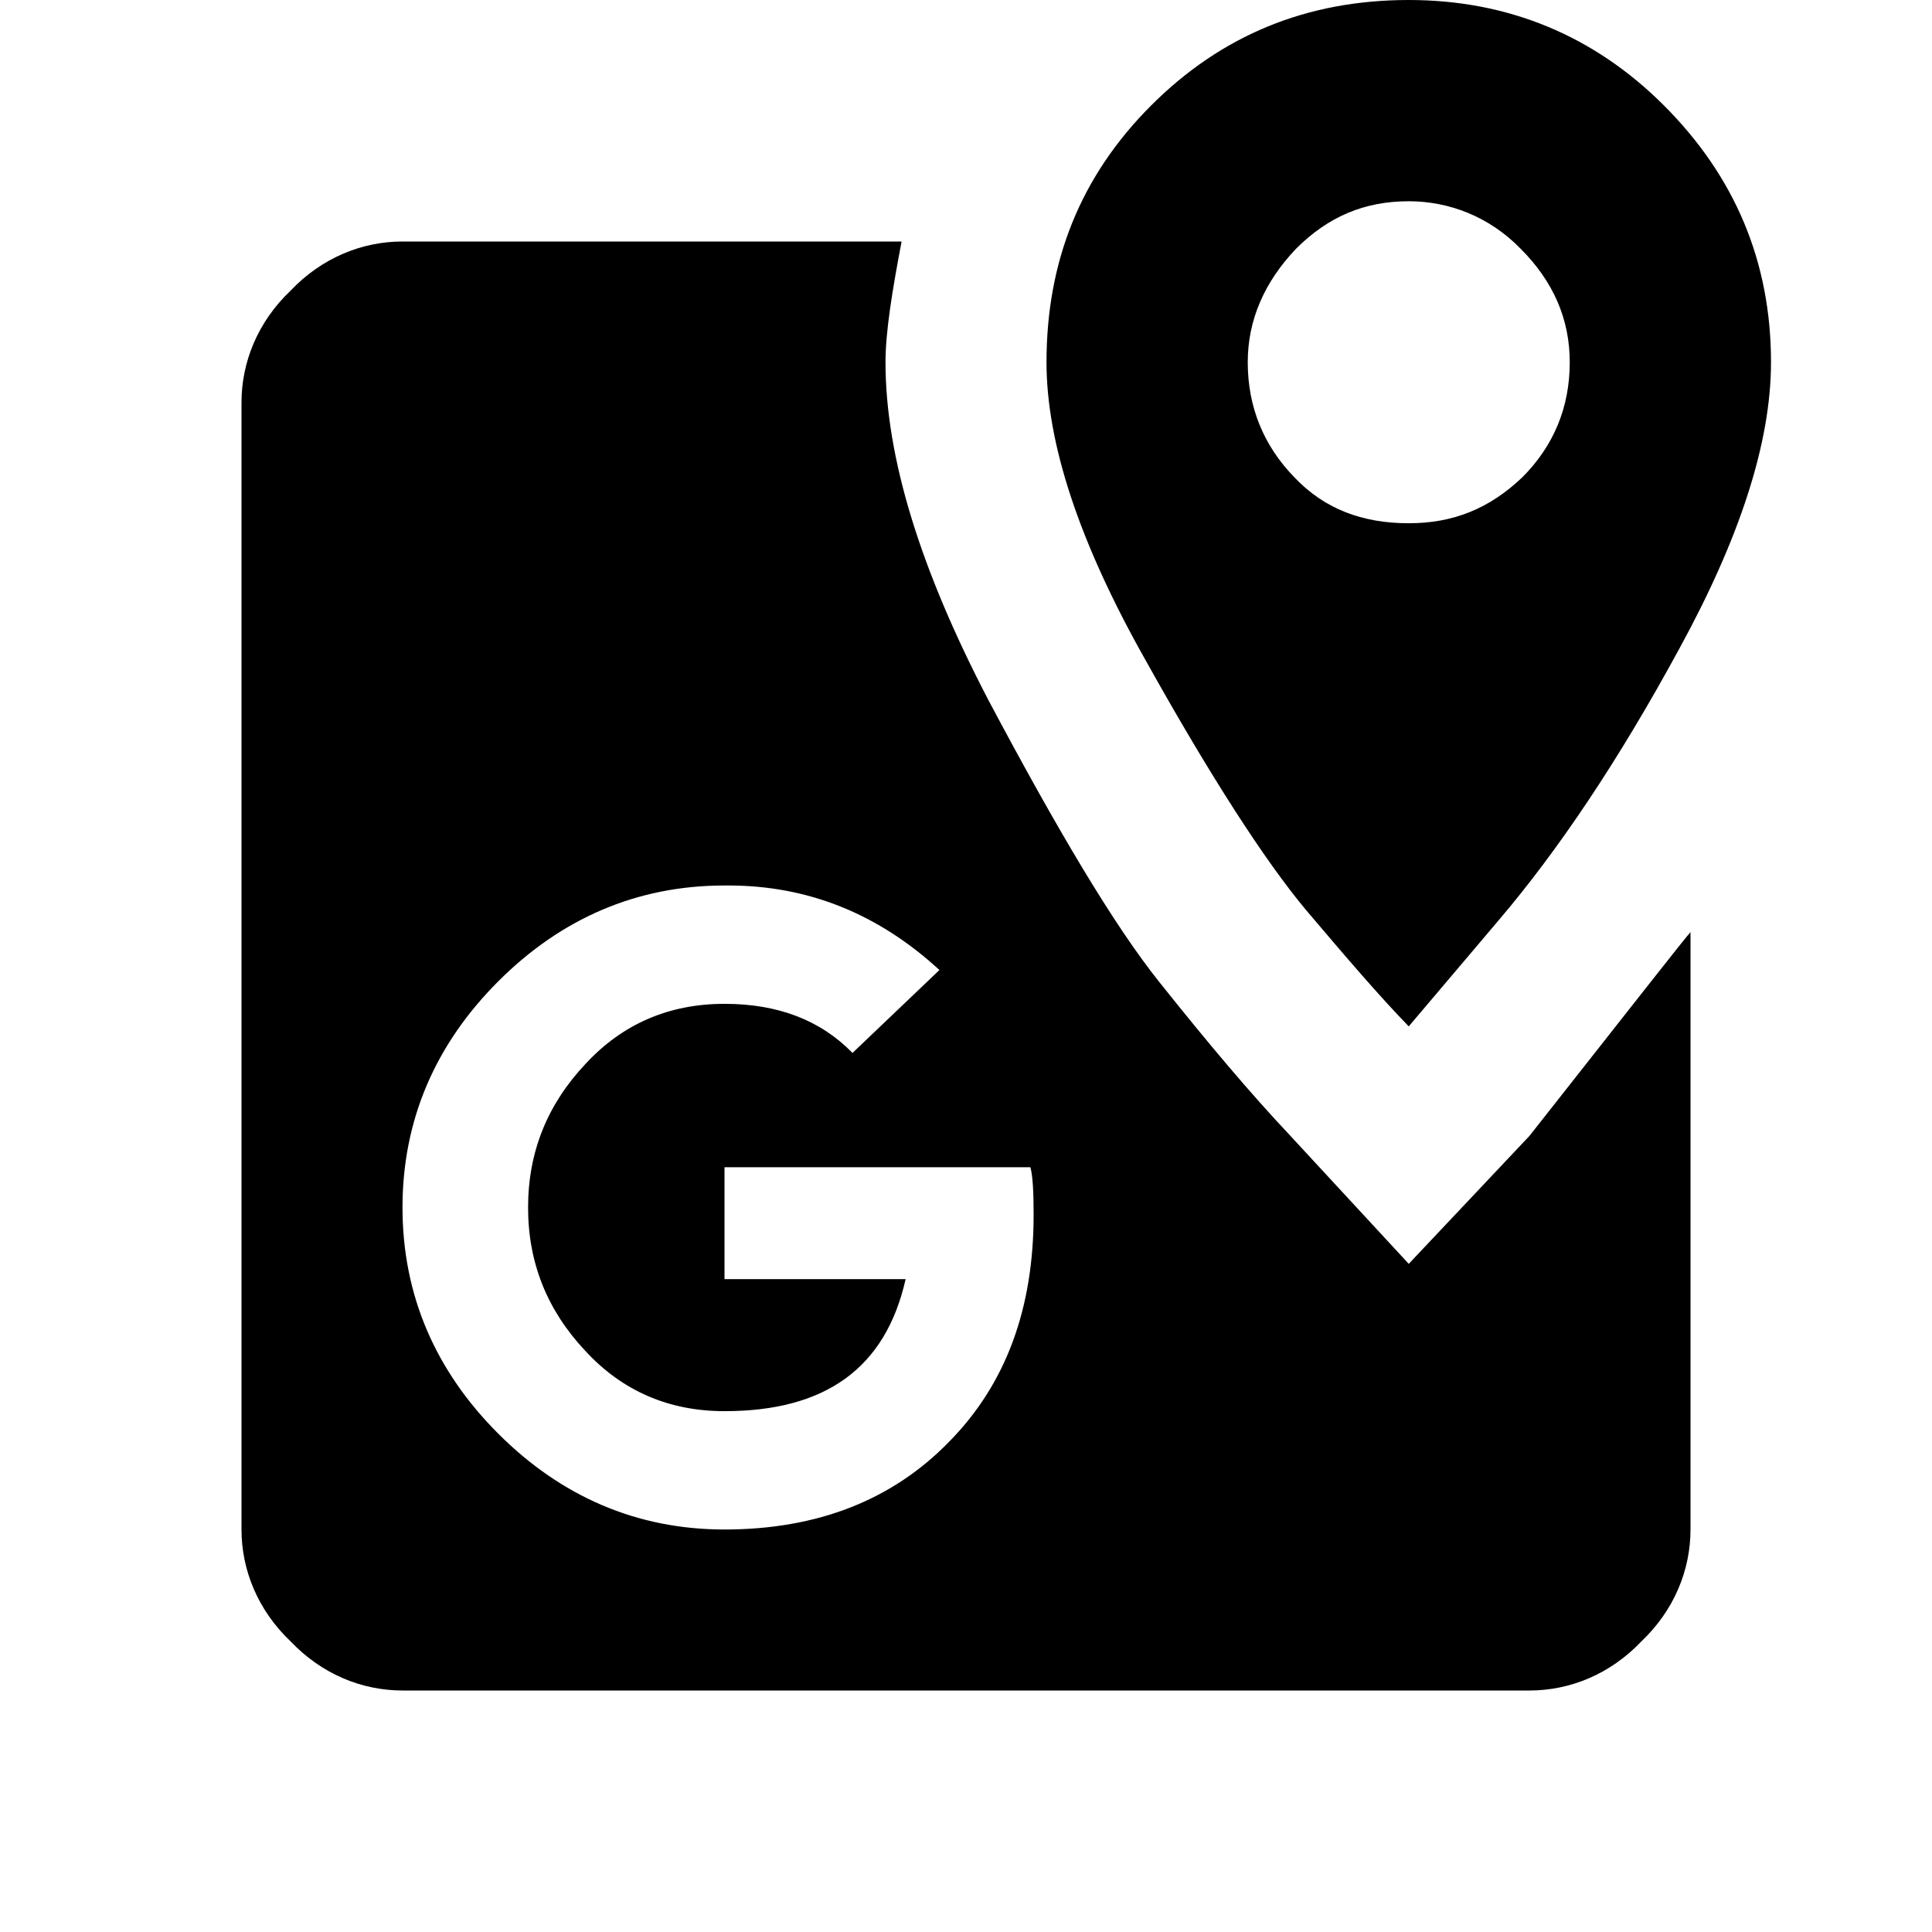
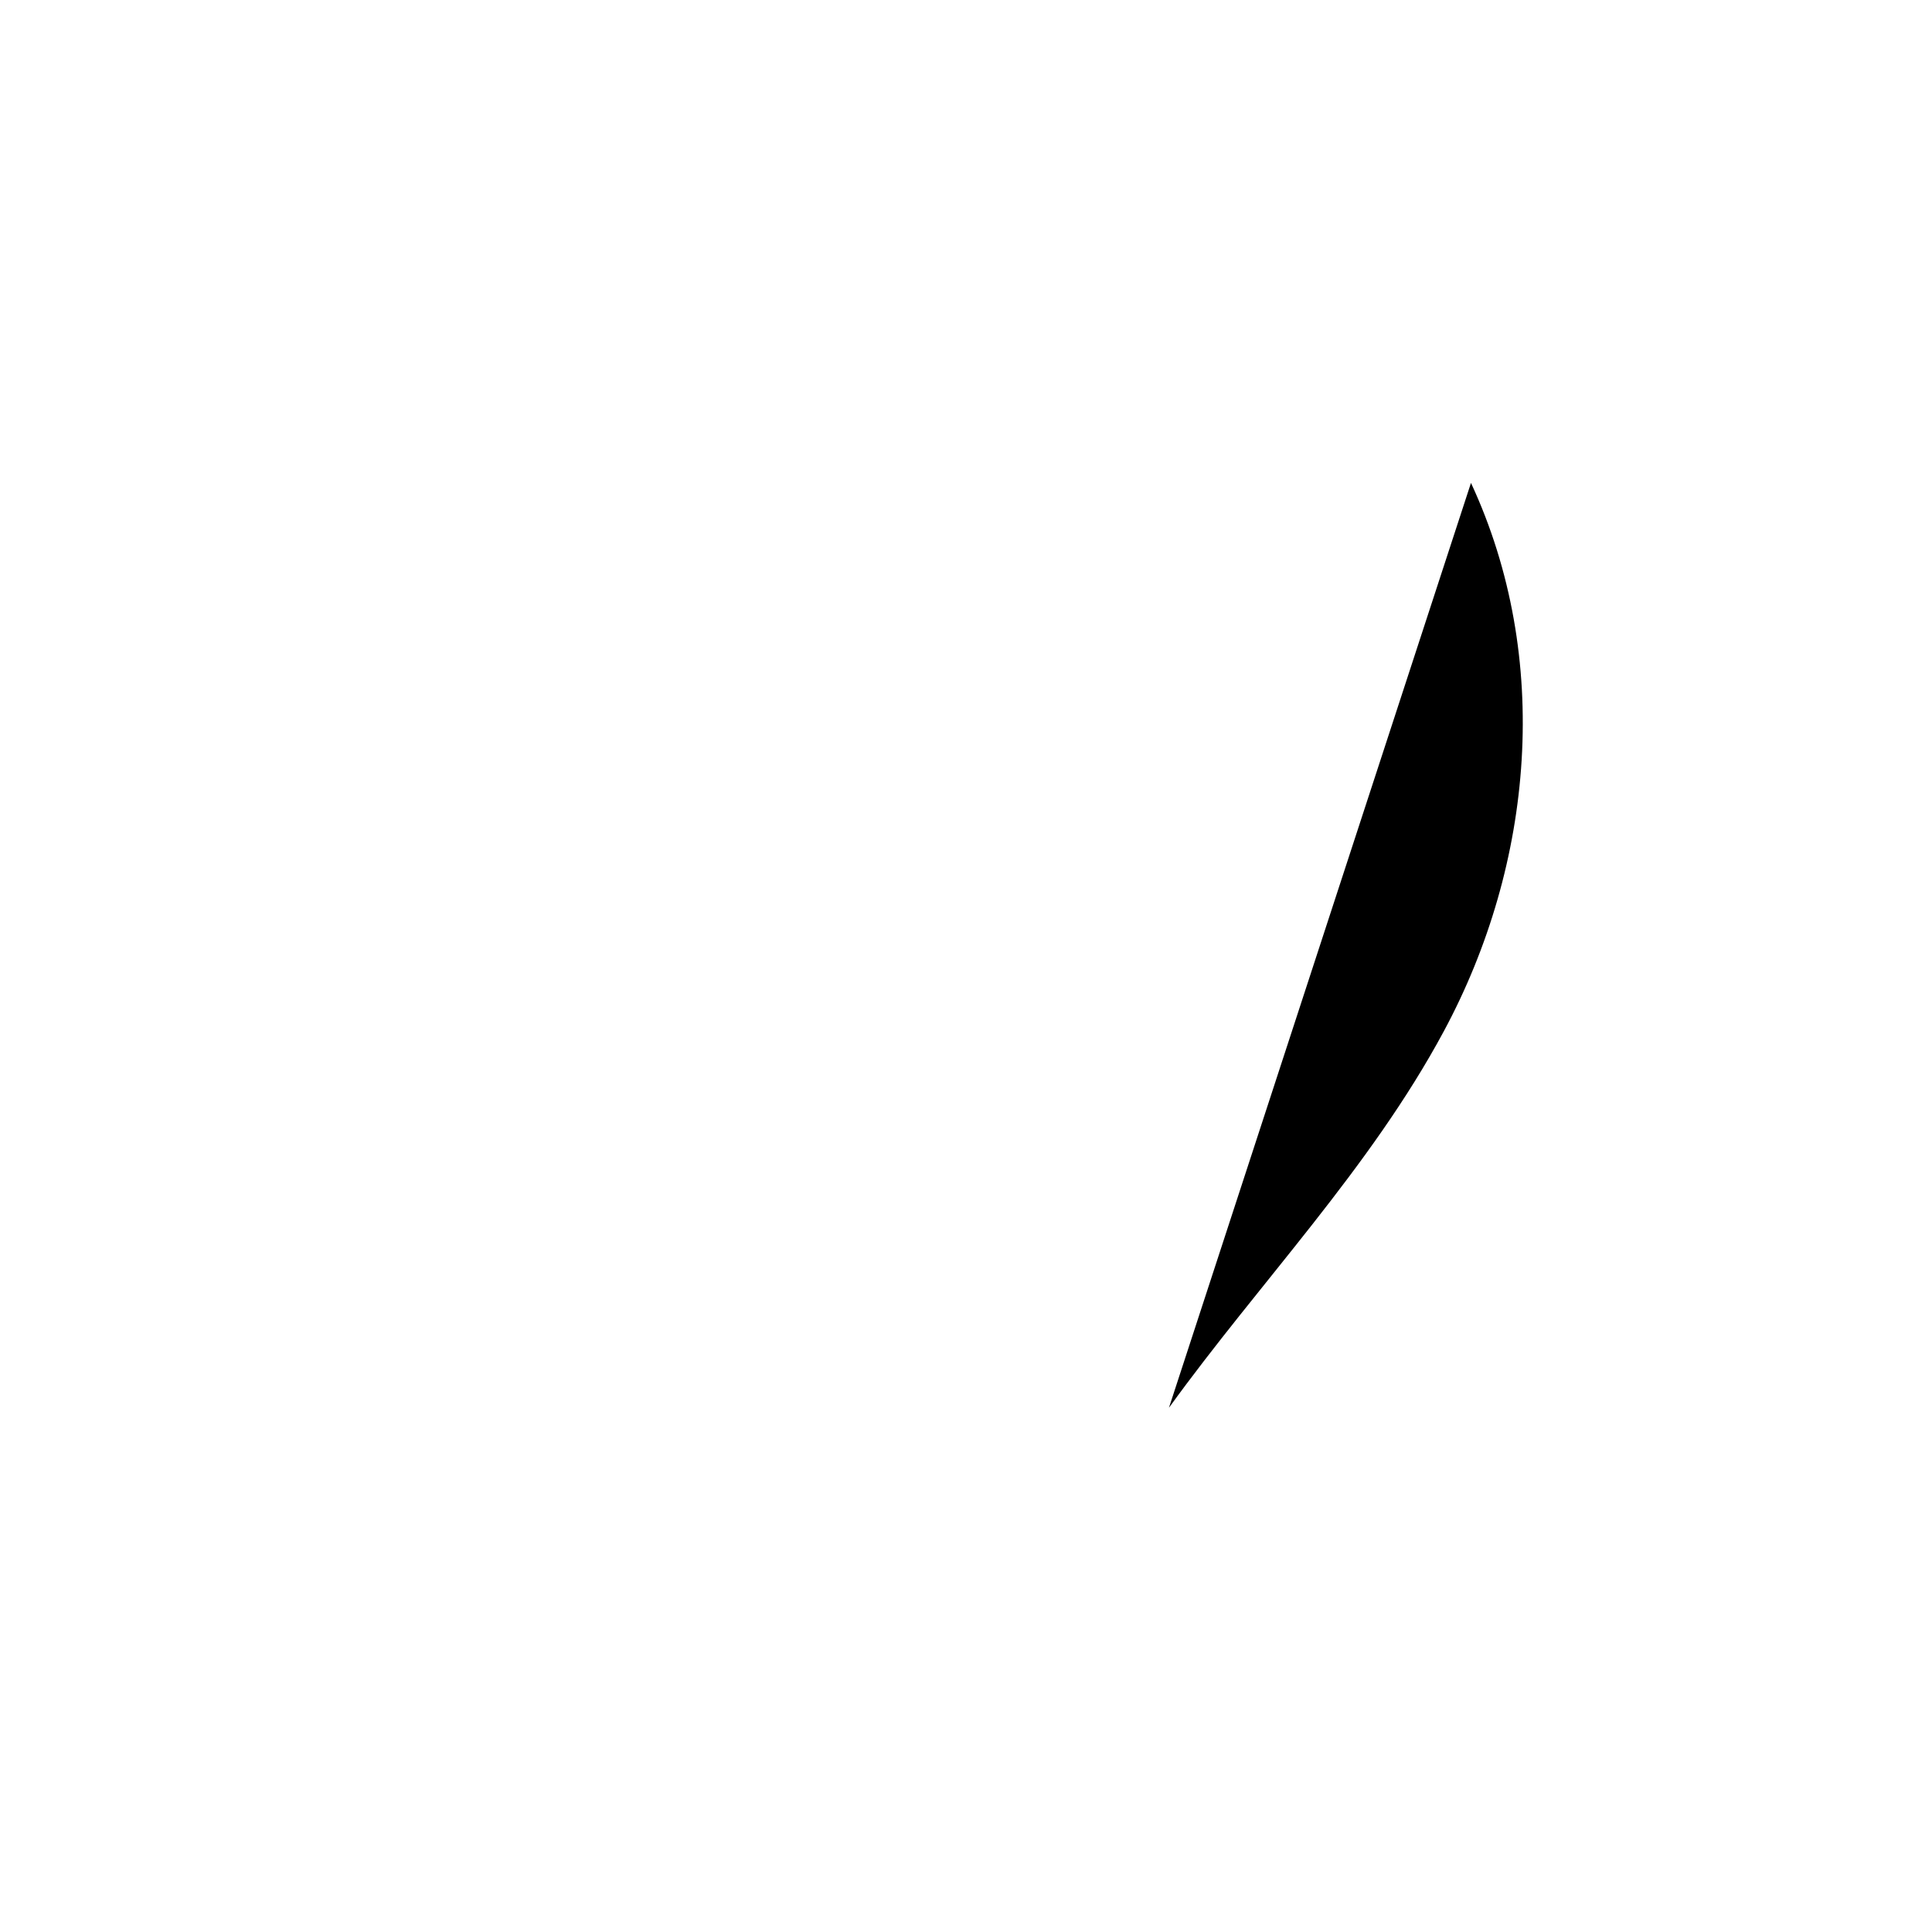
<svg xmlns="http://www.w3.org/2000/svg" version="1.1" id="mdi-google-maps" width="24" height="24" viewBox="0 0 24 24">
-   <path d="M15.5,4.5C15.5,5.06 15.7,5.54 16.08,5.93C16.45,6.32 16.92,6.5 17.5,6.5C18.05,6.5 18.5,6.32 18.91,5.93C19.3,5.54 19.5,5.06 19.5,4.5C19.5,3.97 19.3,3.5 18.89,3.09C18.5,2.69 18,2.5 17.5,2.5C16.95,2.5 16.5,2.69 16.1,3.09C15.71,3.5 15.5,3.97 15.5,4.5M22,4.5C22,5.5 21.61,6.69 20.86,8.06C20.11,9.44 19.36,10.56 18.61,11.44L17.5,12.75C17.14,12.38 16.72,11.89 16.22,11.3C15.72,10.7 15.05,9.67 14.23,8.2C13.4,6.73 13,5.5 13,4.5C13,3.25 13.42,2.19 14.3,1.31C15.17,0.44 16.23,0 17.5,0C18.73,0 19.8,0.44 20.67,1.31C21.55,2.19 22,3.25 22,4.5M21,11.58V19C21,19.5 20.8,20 20.39,20.39C20,20.8 19.5,21 19,21H5C4.5,21 4,20.8 3.61,20.39C3.2,20 3,19.5 3,19V5C3,4.5 3.2,4 3.61,3.61C4,3.2 4.5,3 5,3H11.2C11.08,3.63 11,4.13 11,4.5C11,5.69 11.44,7.09 12.28,8.7C13.13,10.3 13.84,11.5 14.41,12.21C15,12.95 15.53,13.58 16.03,14.11L17.5,15.7L19,14.11C20.27,12.5 20.94,11.64 21,11.58M9,14.5V15.89H11.25C11,17 10.25,17.53 9,17.53C8.31,17.53 7.73,17.28 7.27,16.78C6.8,16.28 6.56,15.69 6.56,15C6.56,14.31 6.8,13.72 7.27,13.22C7.73,12.72 8.31,12.47 9,12.47C9.66,12.47 10.19,12.67 10.59,13.08L11.67,12.05C10.92,11.36 10.05,11 9.05,11H9C7.91,11 6.97,11.41 6.19,12.19C5.41,12.97 5,13.91 5,15C5,16.09 5.41,17.03 6.19,17.81C6.97,18.59 7.91,19 9,19C10.16,19 11.09,18.63 11.79,17.91C12.5,17.19 12.84,16.25 12.84,15.09C12.84,14.81 12.83,14.61 12.8,14.5H9Z" />
+   <path d="M18.273,5.999c1.01,2.173,0.781,4.732-0.337,6.811c-0.917,1.706-2.287,3.117-3.415,4.678tc-0.516,0.715-1.037,1.458-1.391,2.272c-0.118,0.271-0.219,0.548-0.319,0.827c-0.101,0.278-0.187,0.561-0.283,0.84tc-0.091,0.262-0.197,0.57-0.523,0.573h-0.006c-0.388-0.001-0.483-0.442-0.579-0.739c-0.237-0.728-0.484-1.427-0.849-2.104tc-0.425-0.787-0.954-1.514-1.492-2.226L18.273,5.999z M9.121,8.421l-3.299,3.922c0.603,1.283,1.517,2.386,2.392,3.483tc0.206,0.258,0.412,0.518,0.614,0.78l4.153-4.937l-0.024,0.008c-1.451,0.501-3.076-0.242-3.66-1.656tC9.218,9.83,9.159,9.63,9.124,9.425C9.071,9.061,9.059,8.791,9.12,8.427C9.12,8.427,9.121,8.421,9.121,8.421z M6.577,4.624tL6.574,4.628c-1.622,2.055-1.901,4.9-0.931,7.308l3.987-4.741L9.583,7.153C9.583,7.153,6.577,4.624,6.577,4.624z M14.218,2.363tl-3.198,3.802c0.007-0.003,0.015-0.006,0.023-0.008c1.333-0.459,2.836,0.125,3.517,1.355c0.147,0.266,0.269,0.569,0.314,0.871tc0.057,0.372,0.071,0.644,0.01,1.017L14.88,9.413l3.197-3.801c-0.835-1.524-2.209-2.681-3.852-3.247tC14.225,2.366,14.218,2.363,14.218,2.363z M9.889,6.89l3.913-4.652l-0.039-0.01C13.184,2.075,12.587,1.999,11.989,2tc-1.96,0.018-3.823,0.854-5.141,2.305L6.834,4.32L9.889,6.89z" />
</svg>
